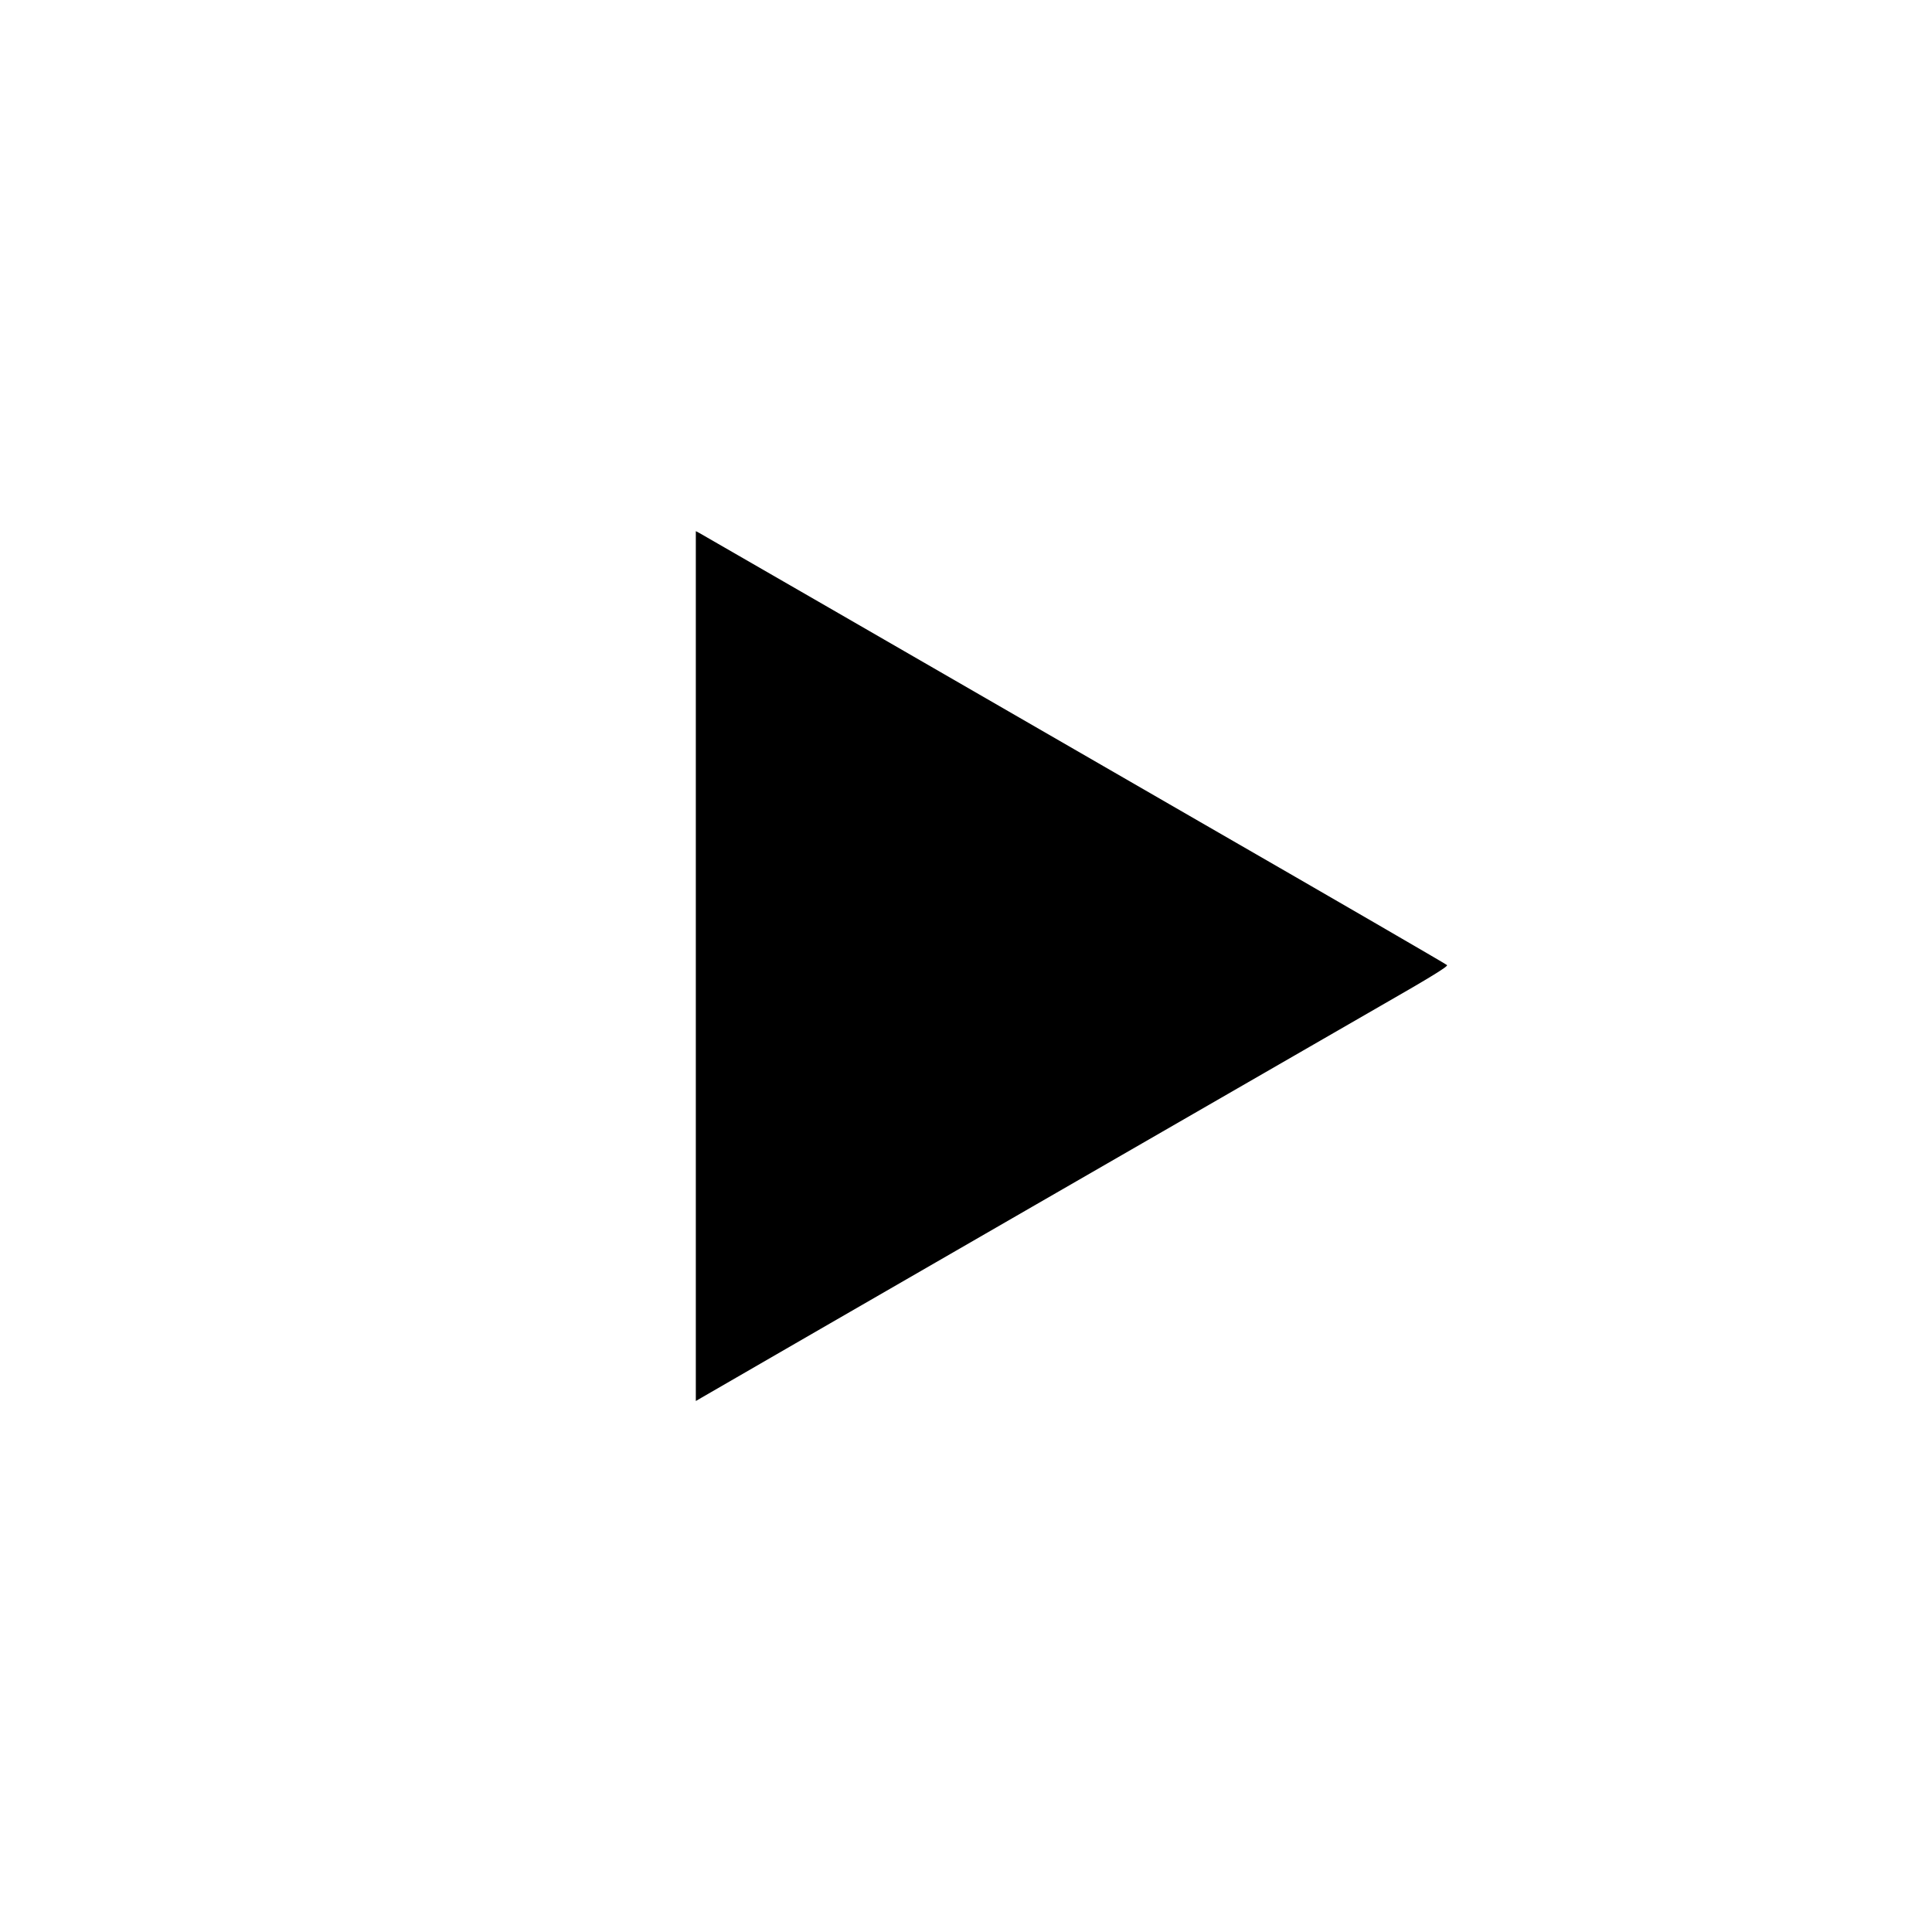
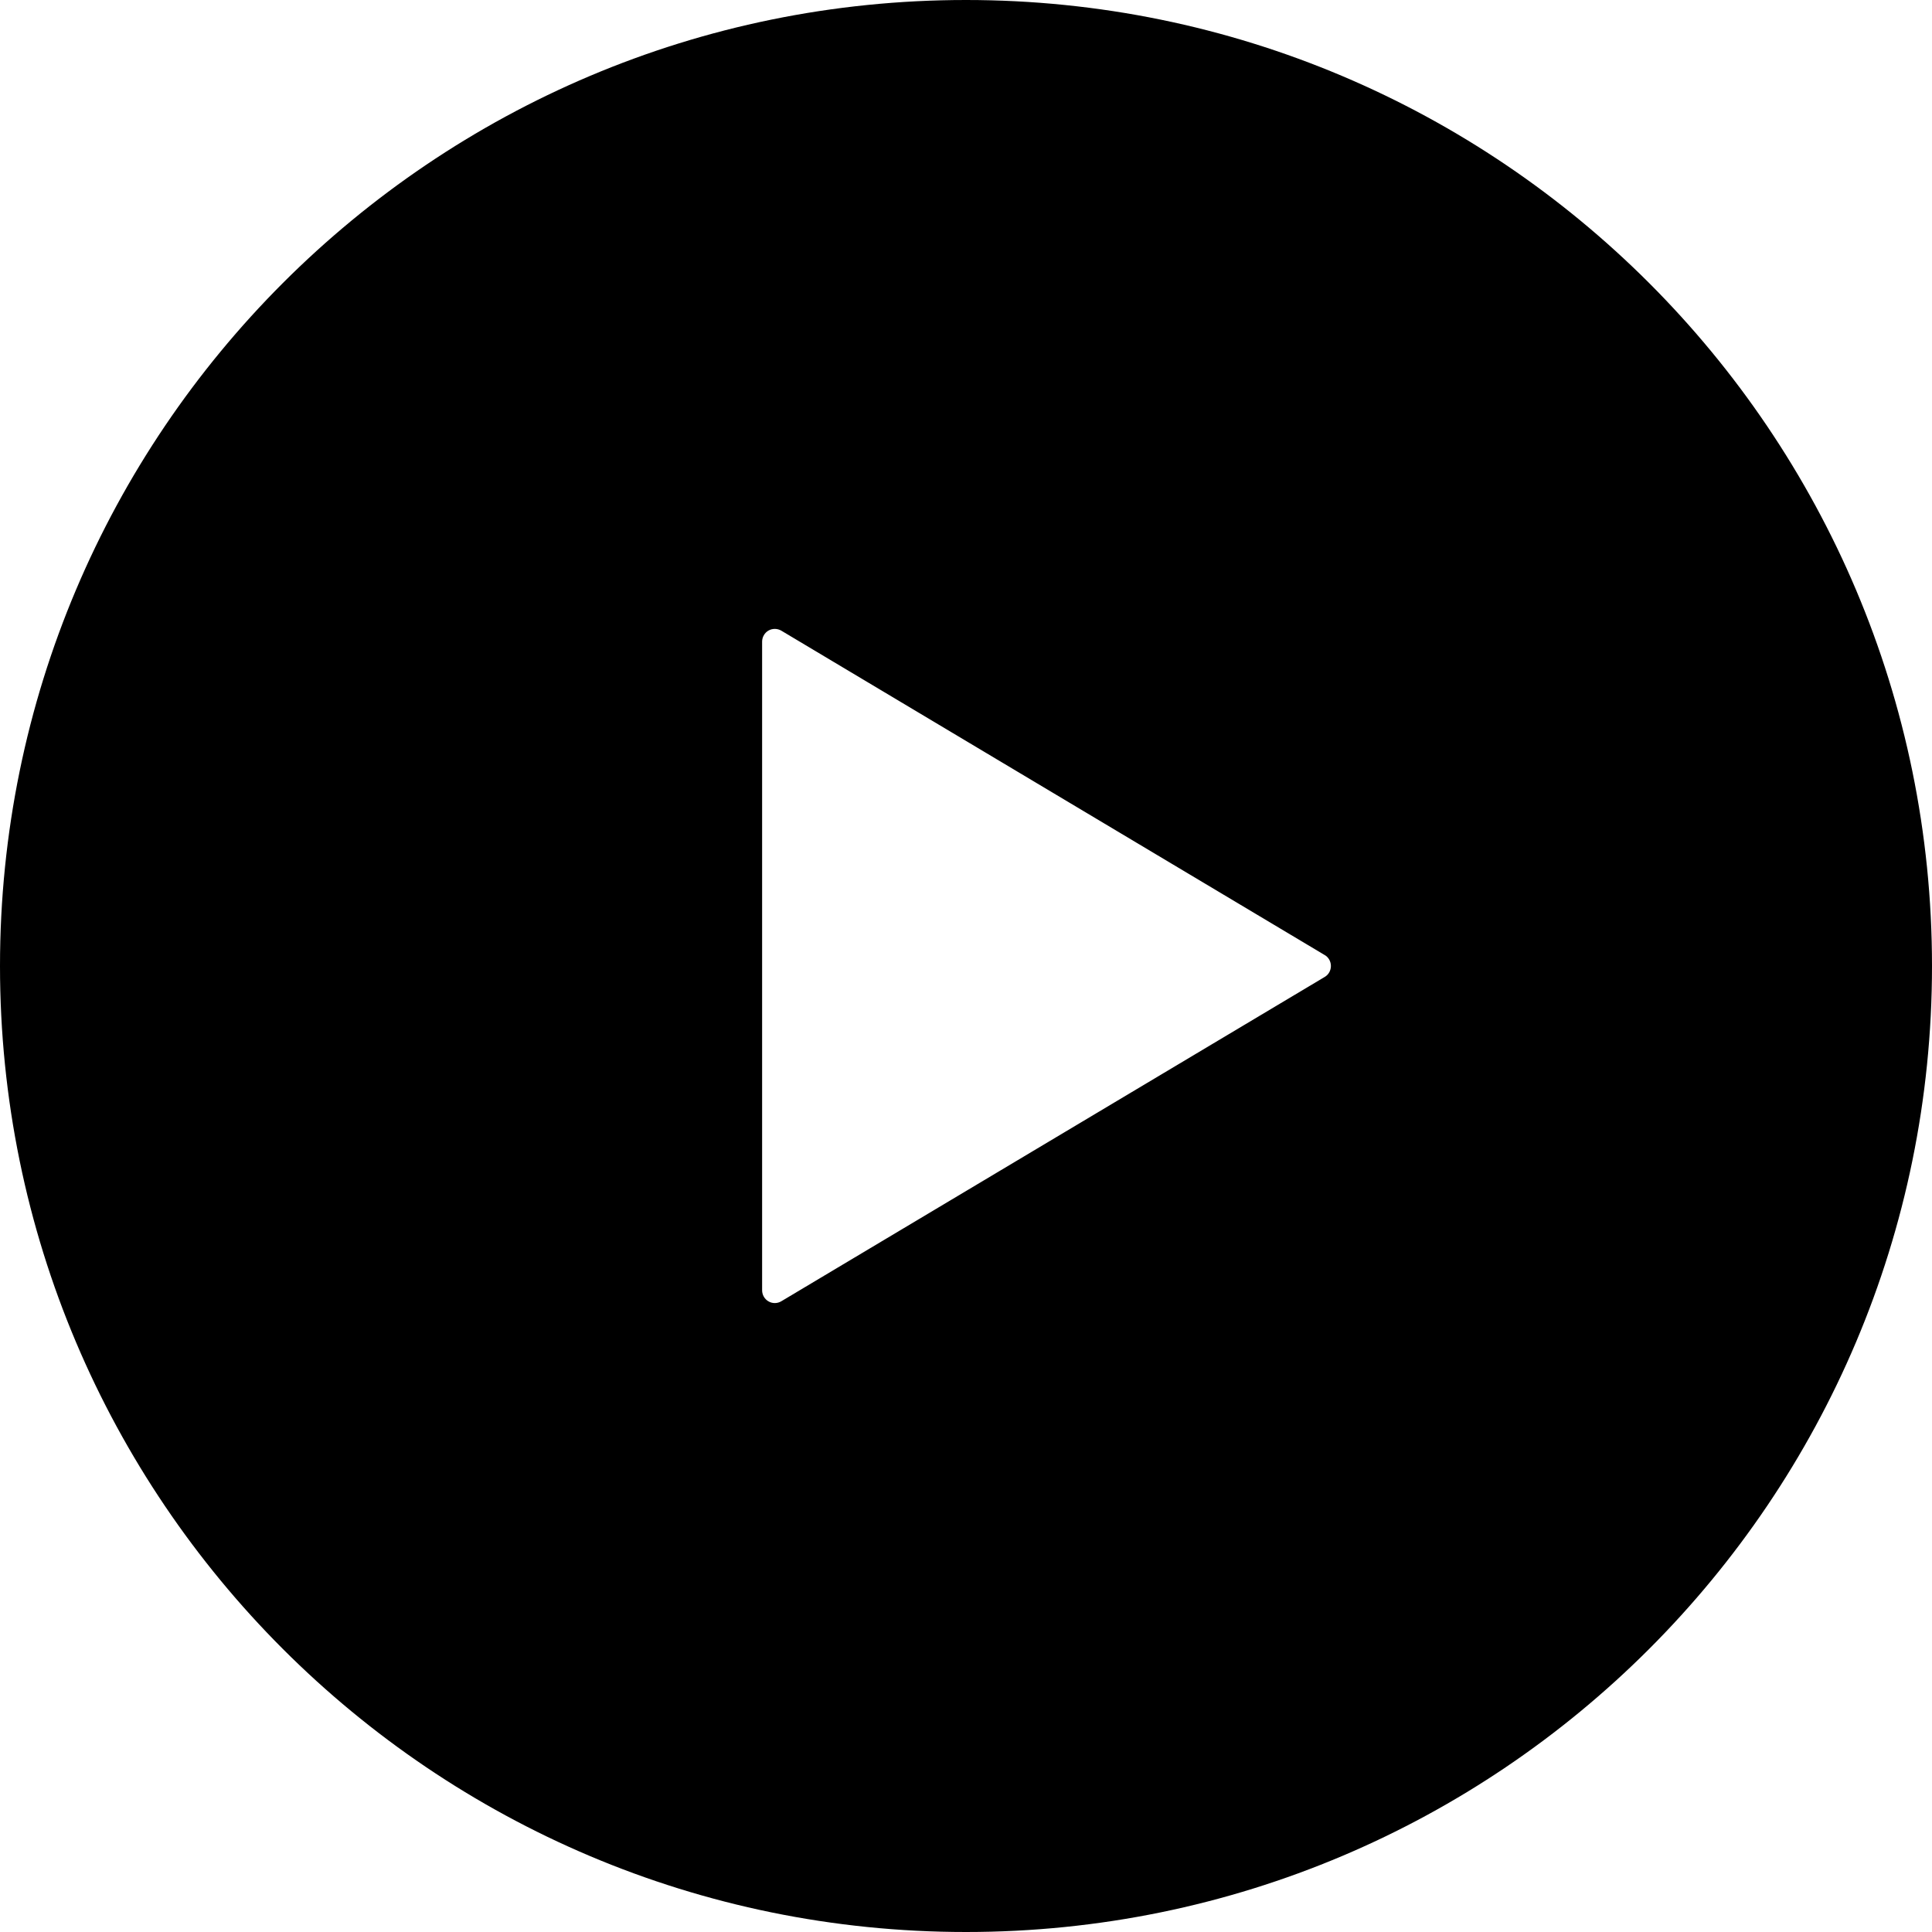
- <svg xmlns="http://www.w3.org/2000/svg" version="1.0" width="1280pt" height="1280pt" viewBox="0 0 1280 1280" preserveAspectRatio="xMidYMid meet">
-   <g transform="translate(0,1280) scale(0.1,-0.1)" fill="#000000" stroke="none">
-     <path d="M4610 6399 l0 -2881 43 25 c195 114 4144 2392 4494 2593 339 194 448 262 440 270 -7 7 -743 434 -1637 949 -894 516 -2001 1155 -2460 1420 -459 265 -845 487 -857 494 l-23 12 0 -2882z" />
+ <svg xmlns="http://www.w3.org/2000/svg" height="800px" width="800px" version="1.1" id="_x32_" viewBox="0 0 512 512" xml:space="preserve">
+   <style type="text/css">
+ 	.st0{fill:#000000;}
+ </style>
+   <g>
+     <path class="st0" d="M256,0C114.625,0,0,114.625,0,256c0,141.374,114.625,256,256,256c141.374,0,256-114.626,256-256   C512,114.625,397.374,0,256,0z M351.062,258.898l-144,85.945c-1.031,0.626-2.344,0.657-3.406,0.031   c-1.031-0.594-1.687-1.702-1.687-2.937v-85.946v-85.946c0-1.218,0.656-2.343,1.687-2.938c1.062-0.609,2.375-0.578,3.406,0.031   l144,85.962c1.031,0.586,1.641,1.718,1.641,2.89C352.703,257.187,352.094,258.297,351.062,258.898z" />
  </g>
</svg>
